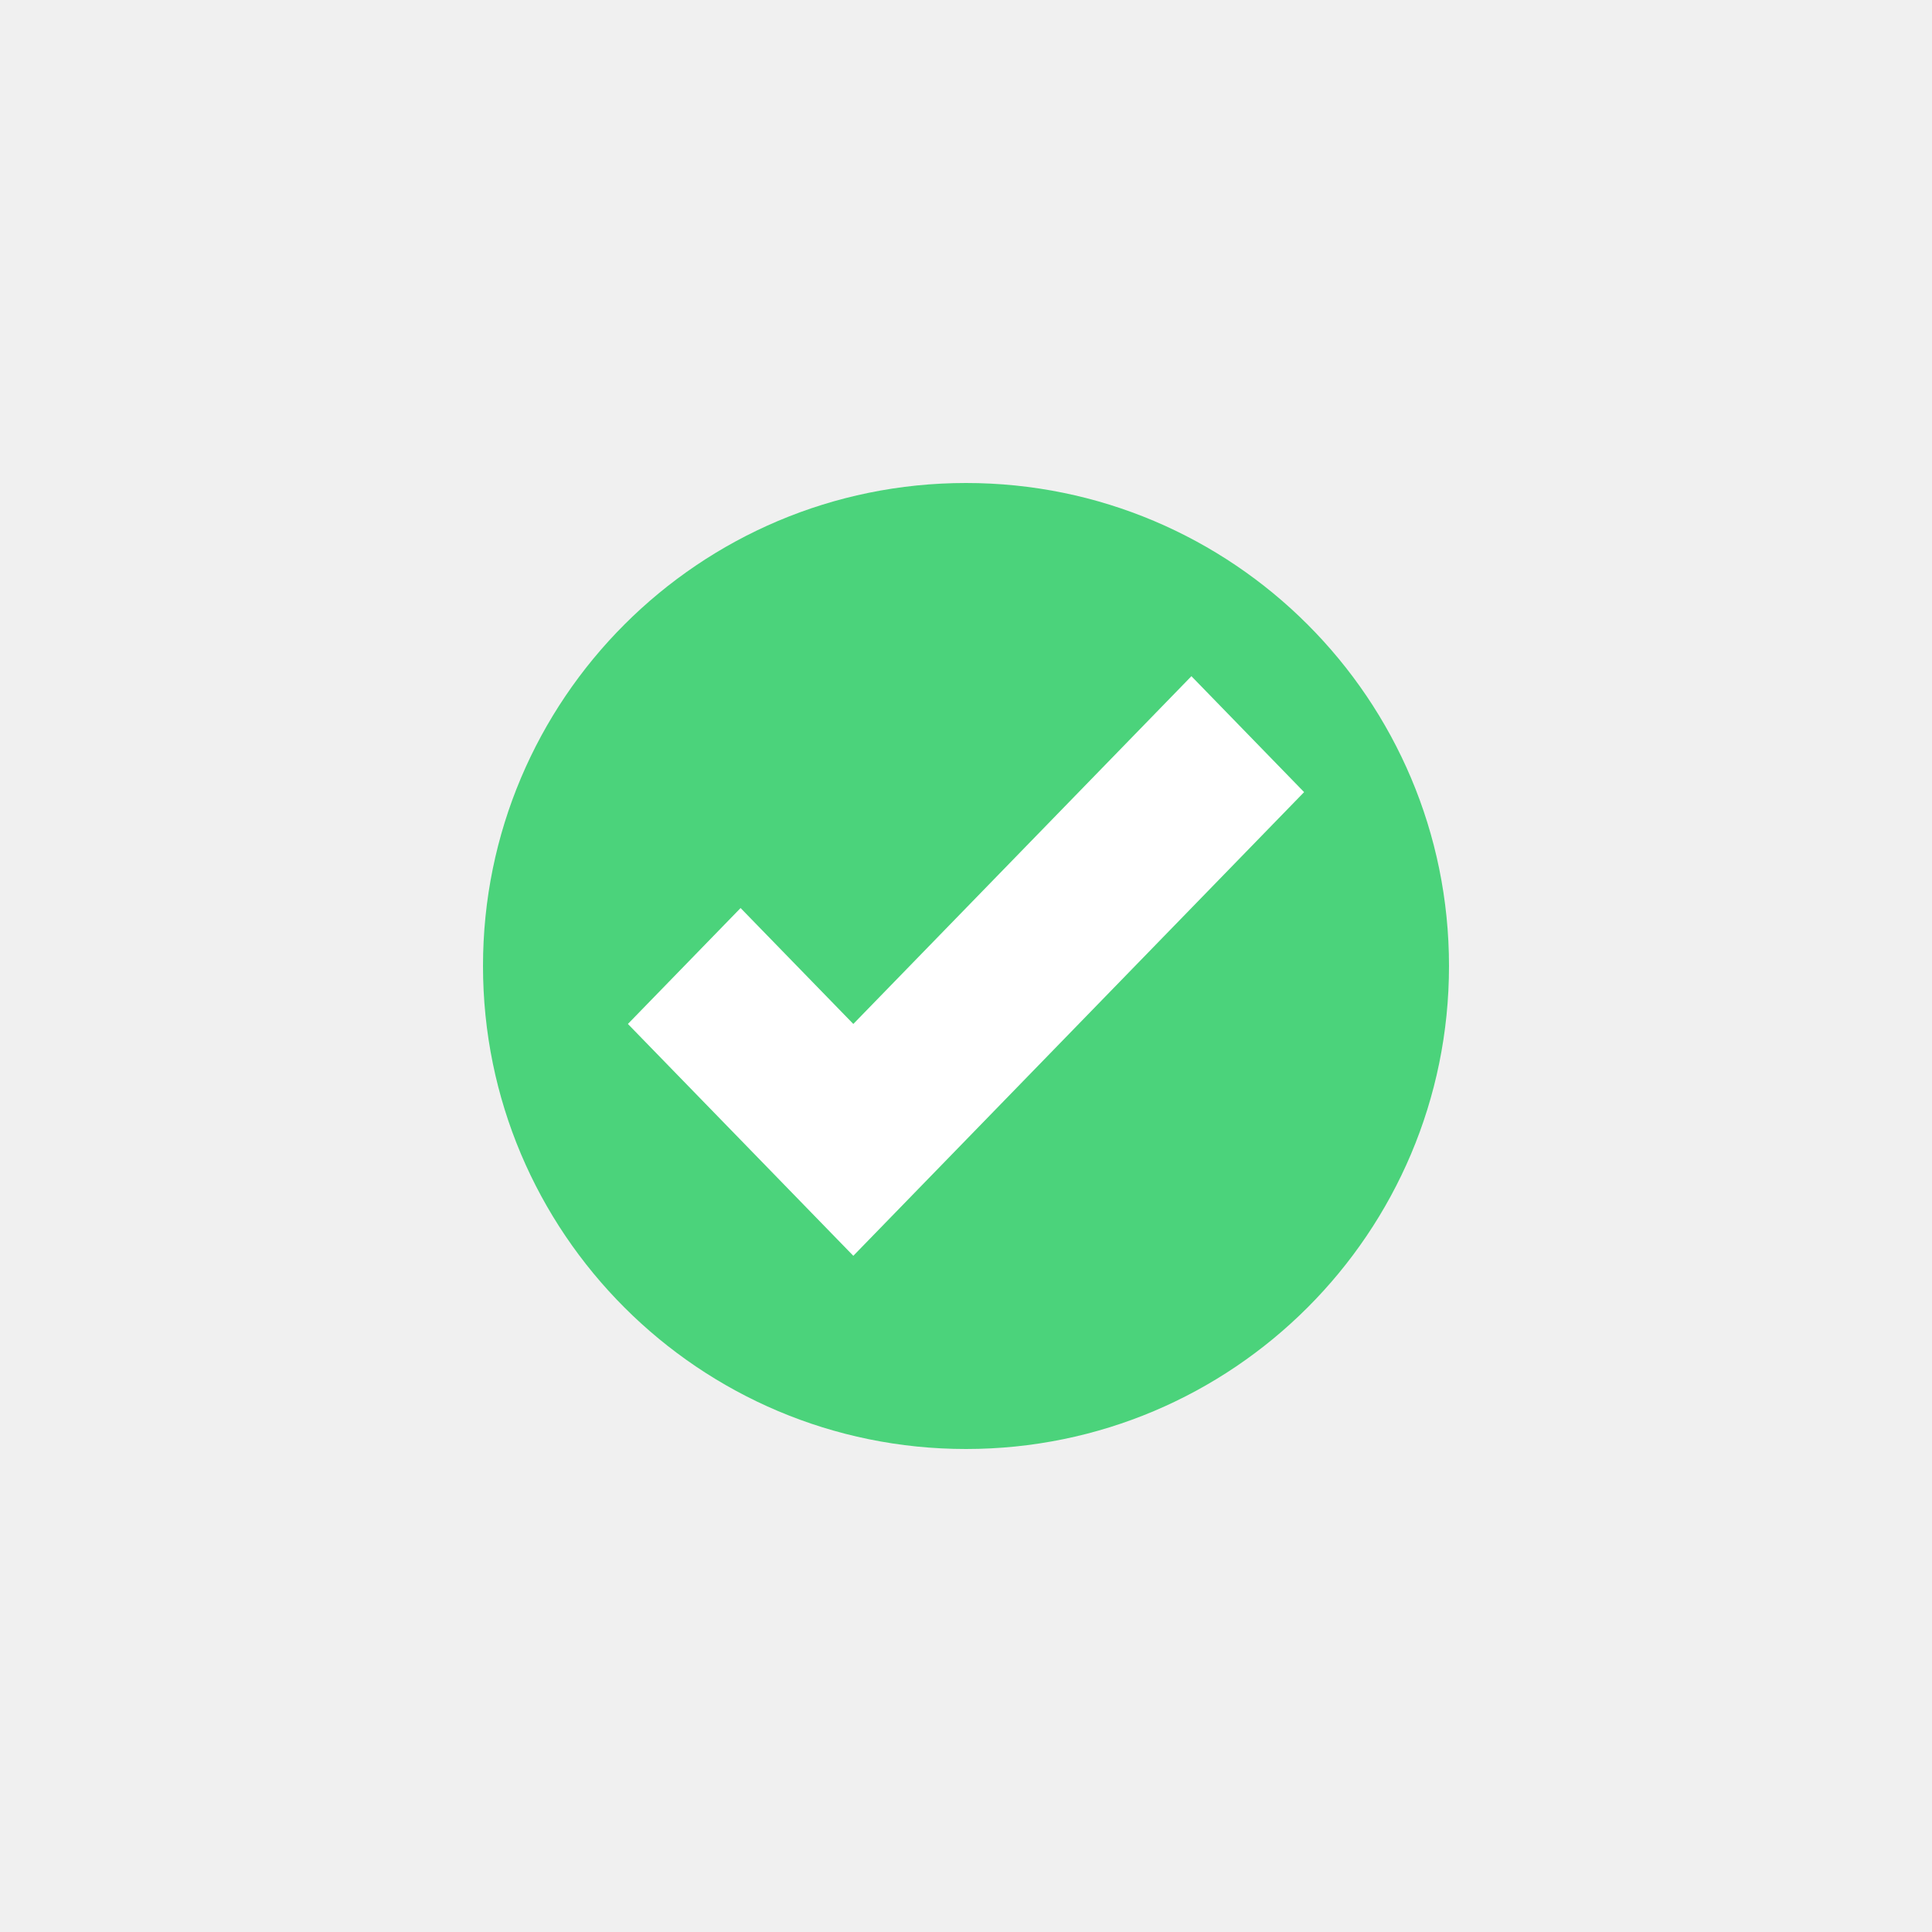
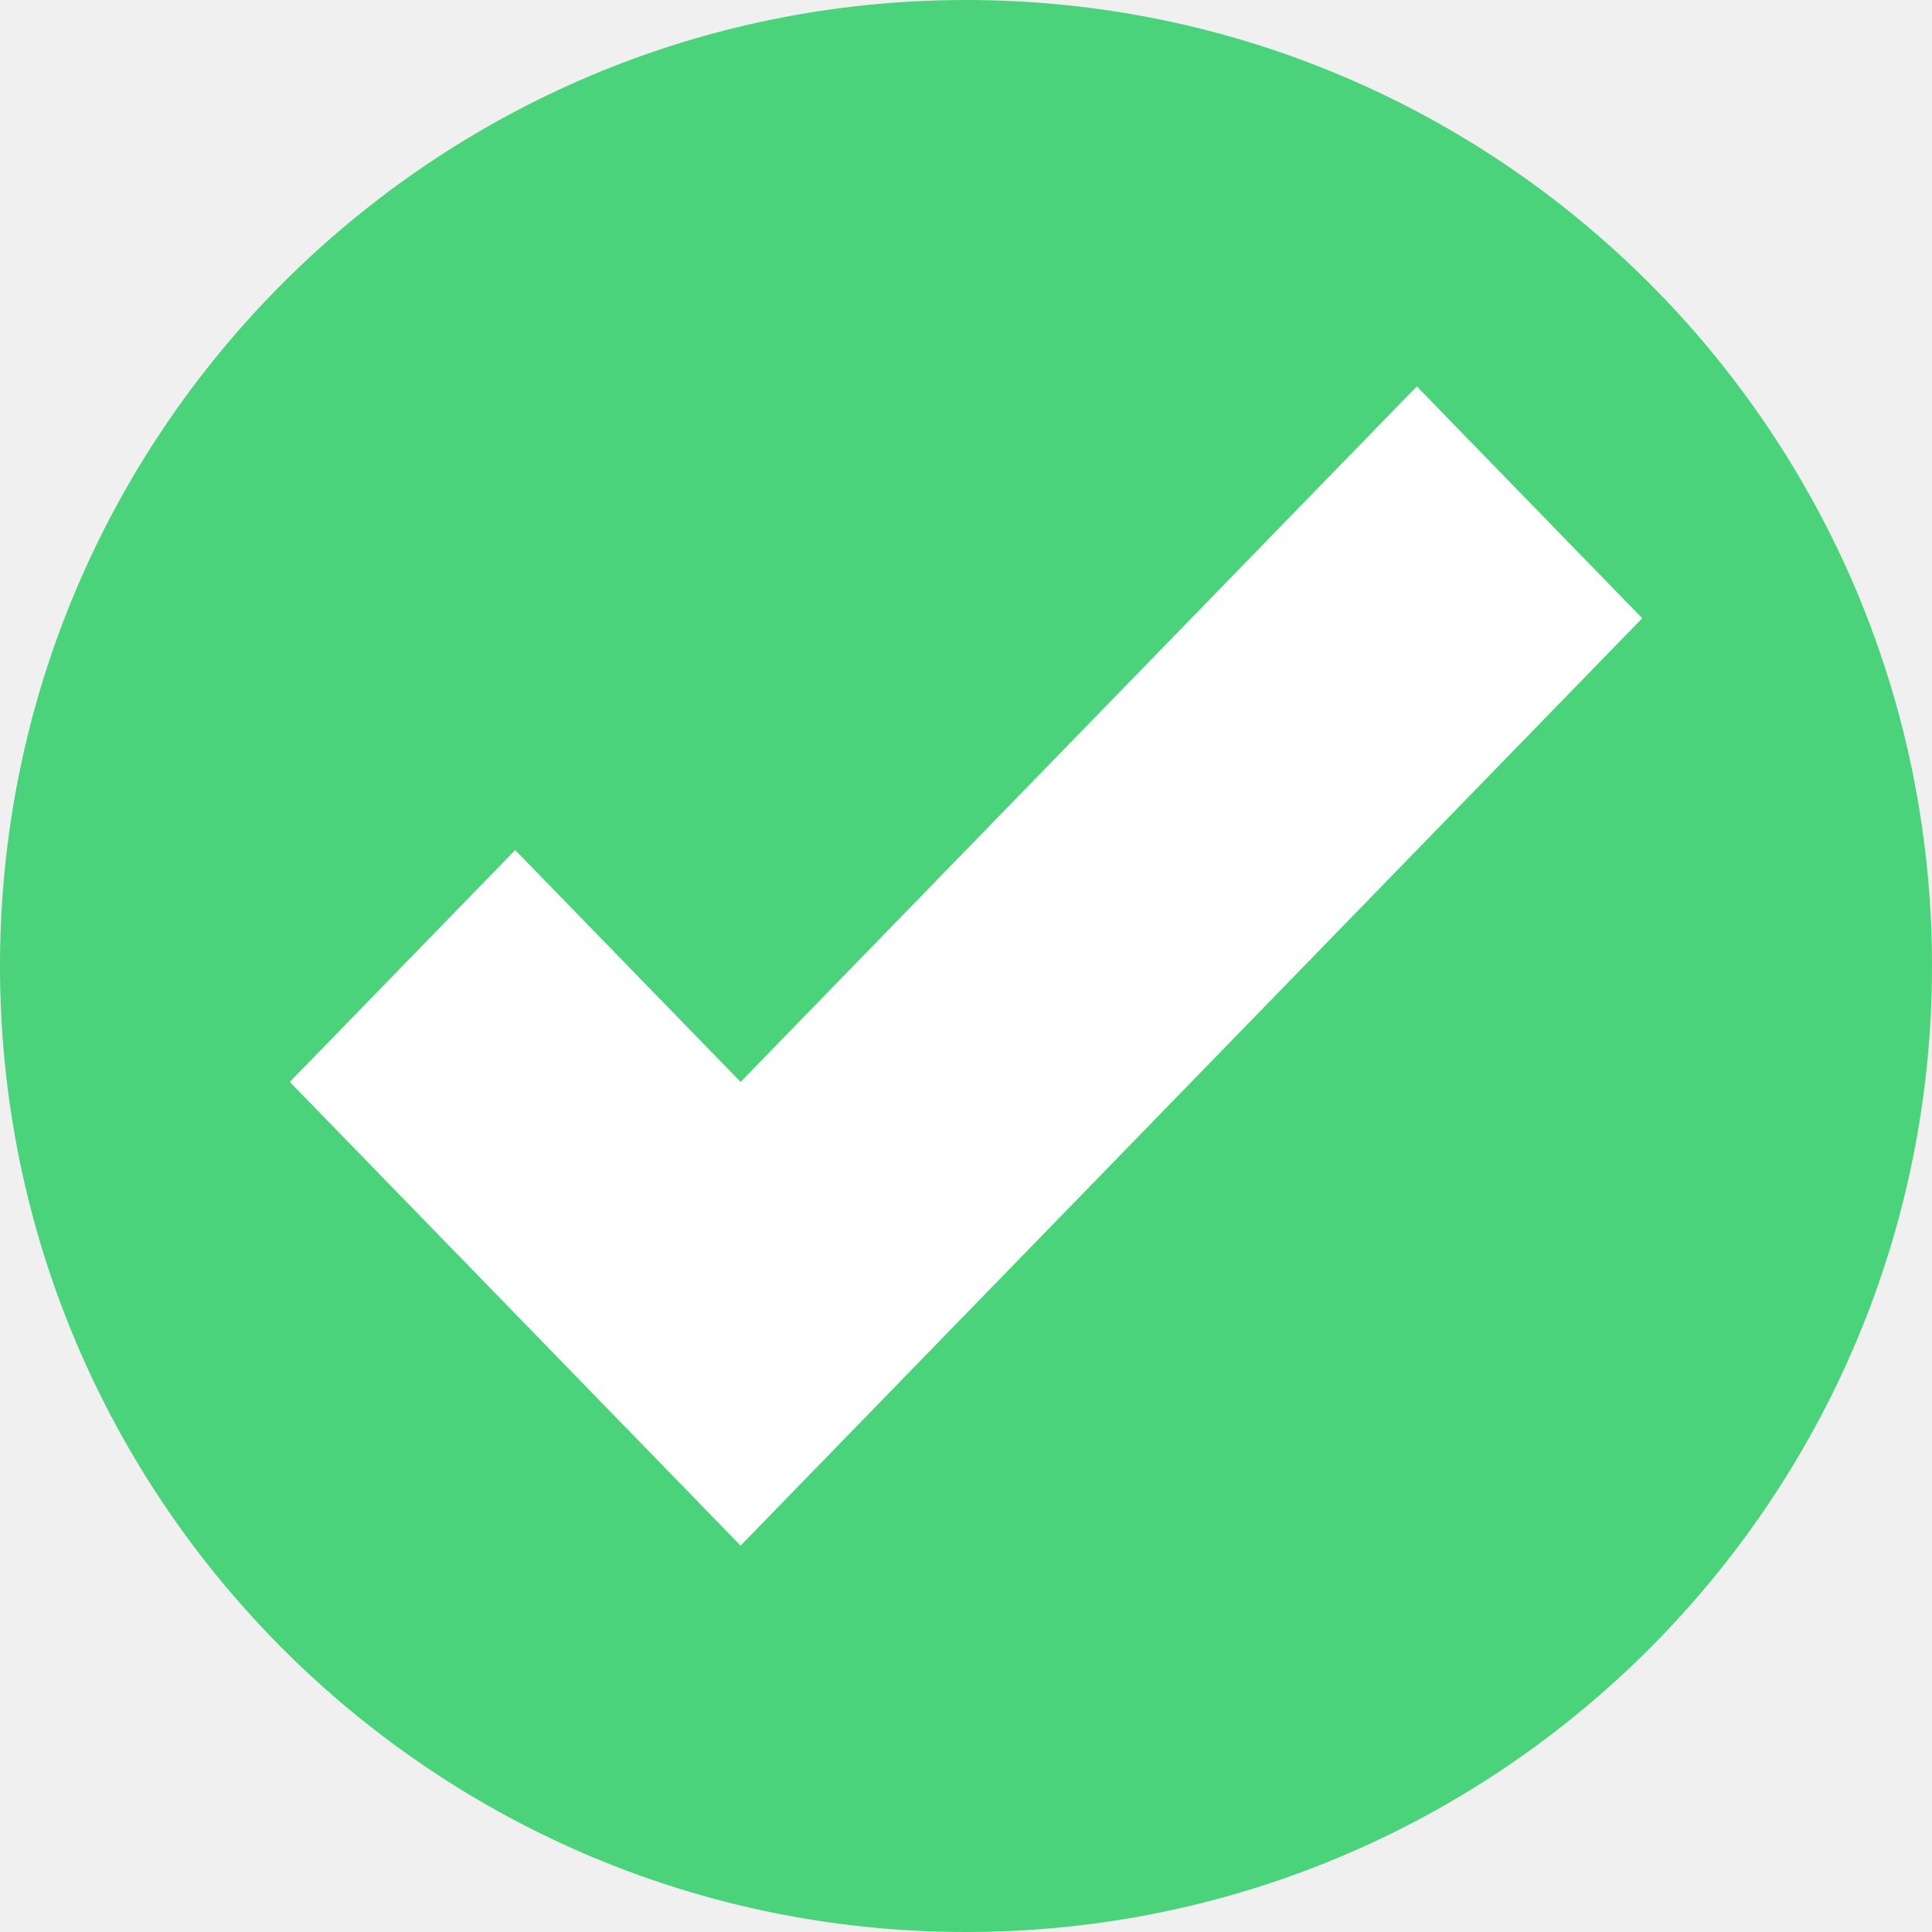
- <svg xmlns="http://www.w3.org/2000/svg" width="40" height="40" viewBox="0 0 40 40" fill="none">
-   <path d="M20 30C25.523 30 30 25.523 30 20C30 14.477 25.523 10 20 10C14.477 10 10 14.477 10 20C10 25.523 14.477 30 20 30Z" fill="#4BD37B" />
-   <path d="M24.667 14L17.667 21.2L15.333 18.8L13 21.2L17.667 26L27 16.4L24.667 14Z" fill="white" />
+ <svg xmlns="http://www.w3.org/2000/svg" width="24" height="24" viewBox="0 0 24 24" fill="none">
+   <path d="M12 24C18.627 24 24 18.627 24 12C24 5.373 18.627 0 12 0C5.373 0 0 5.373 0 12C0 18.627 5.373 24 12 24Z" fill="#4BD37B" />
+   <path d="M17.6 4.8L9.2 13.44L6.4 10.56L3.6 13.44L9.2 19.2L20.4 7.68L17.6 4.8Z" fill="white" />
</svg>
